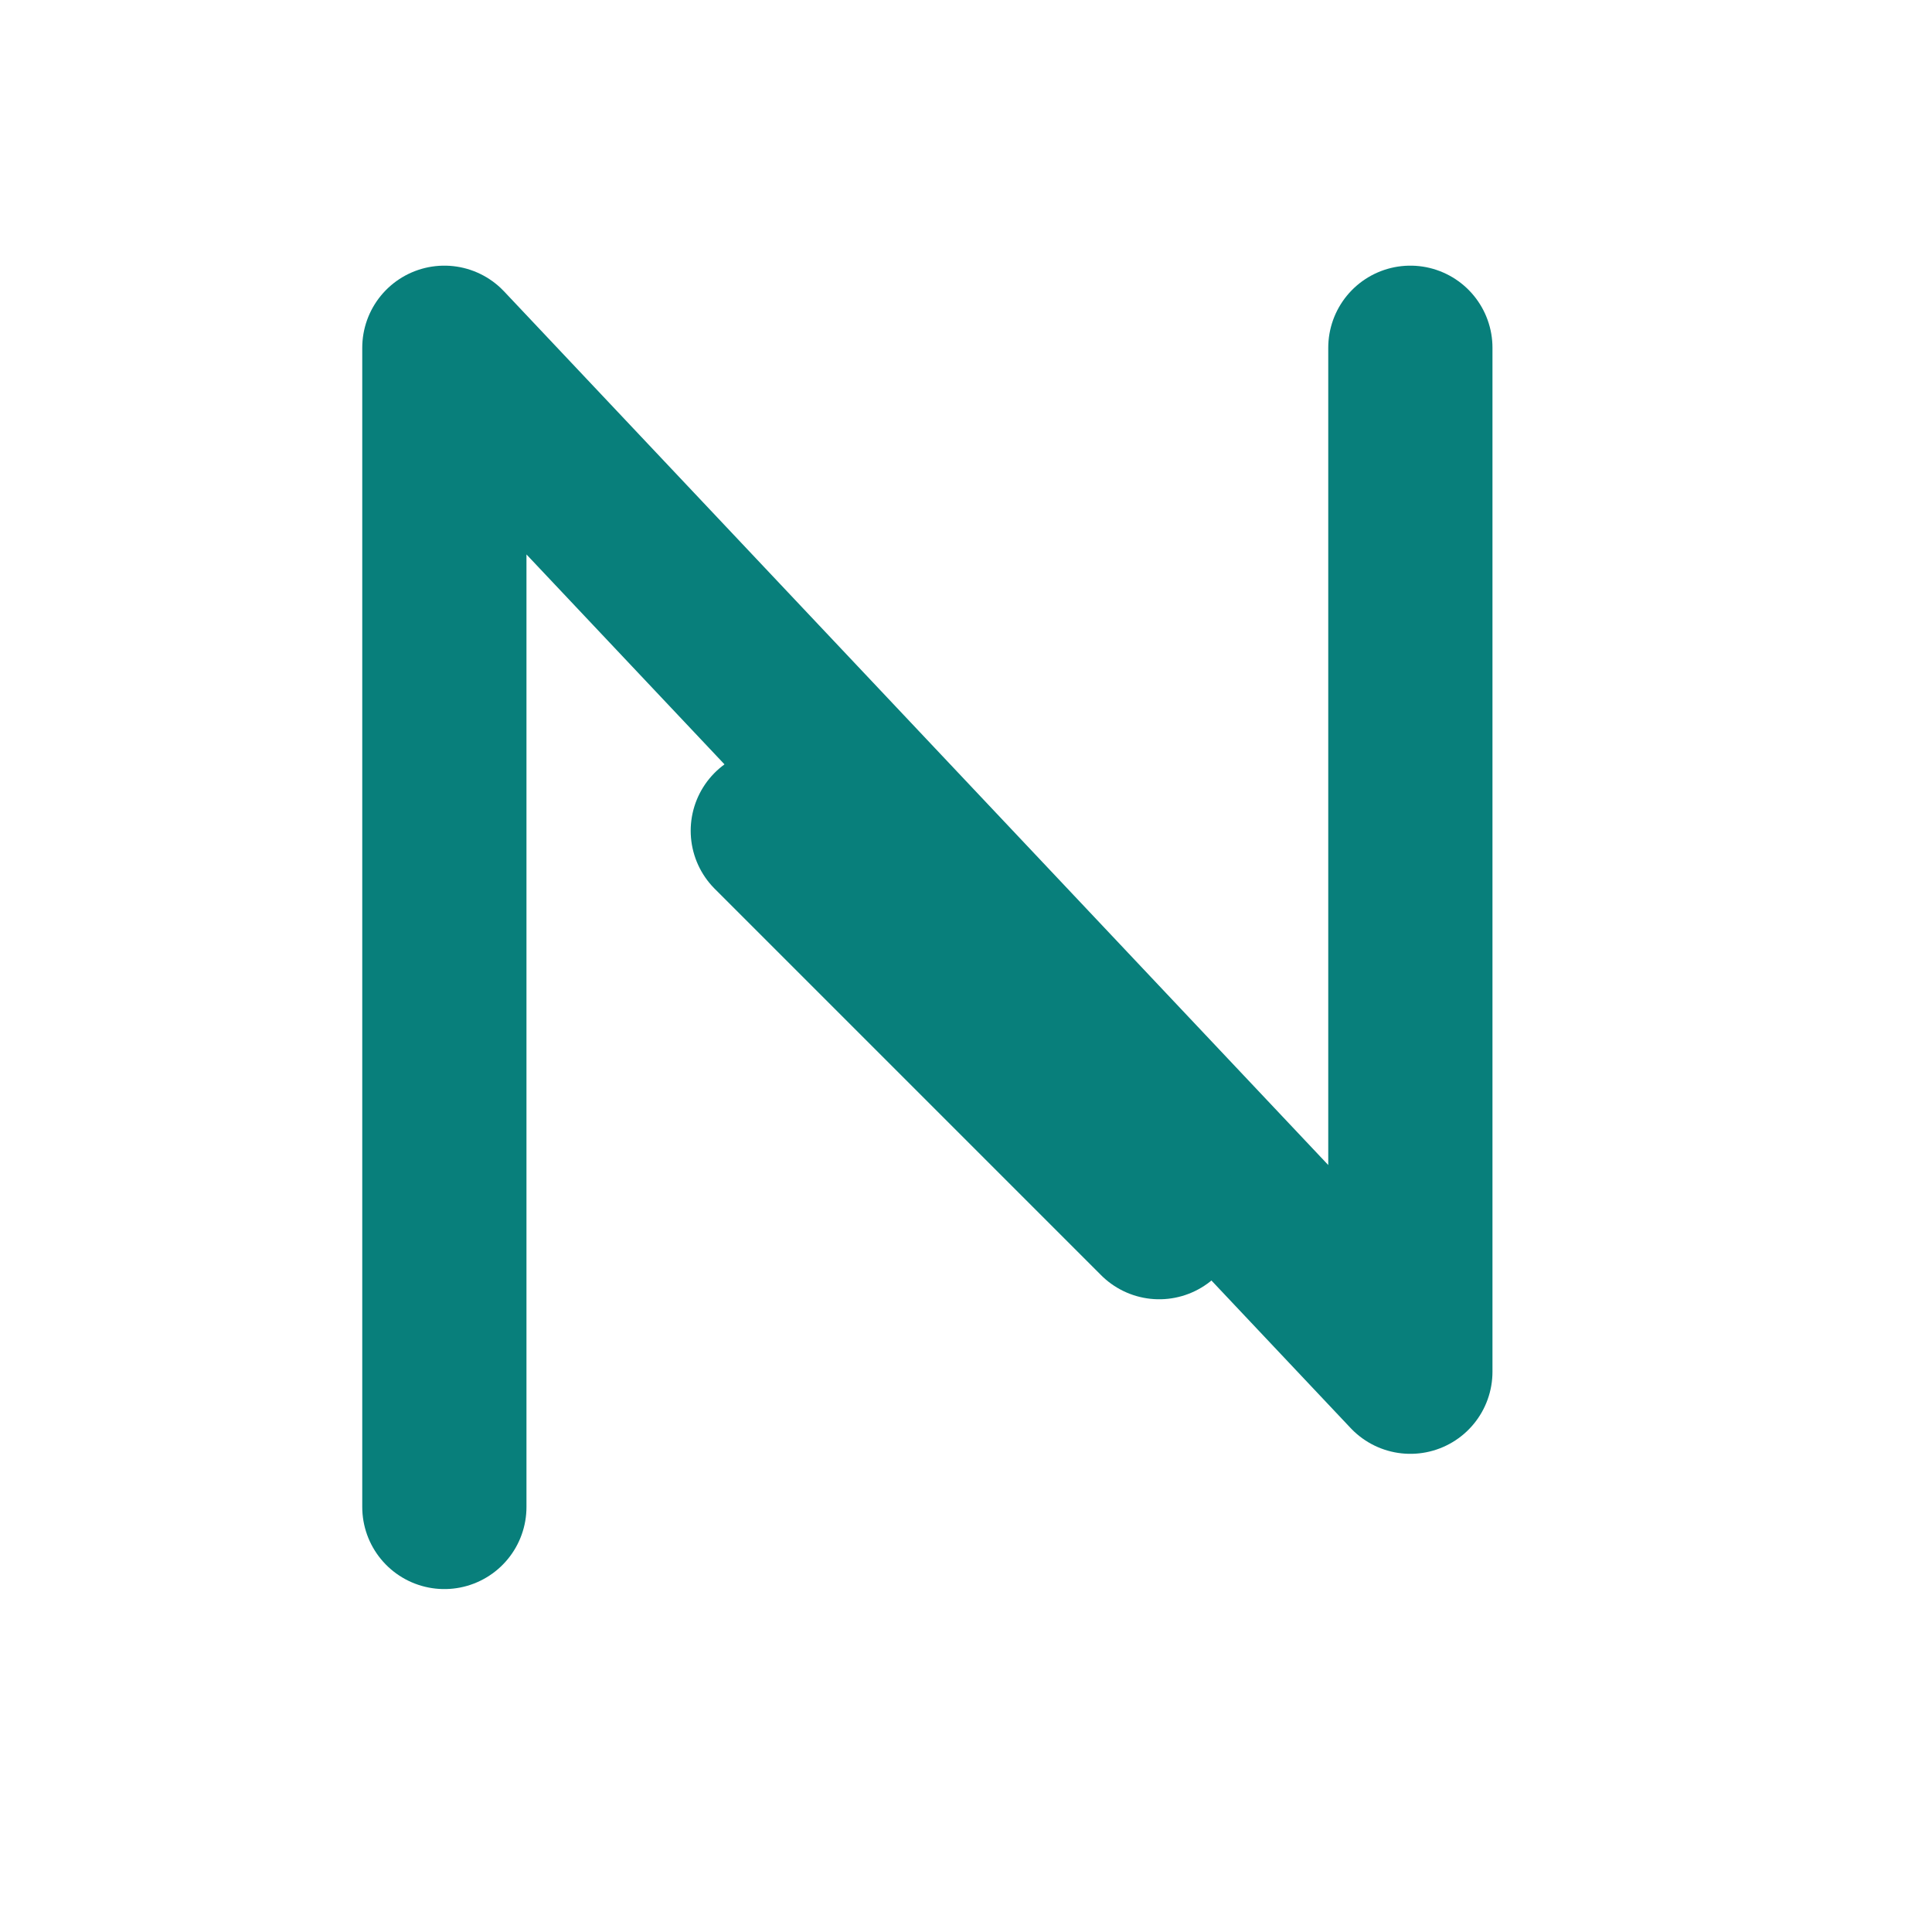
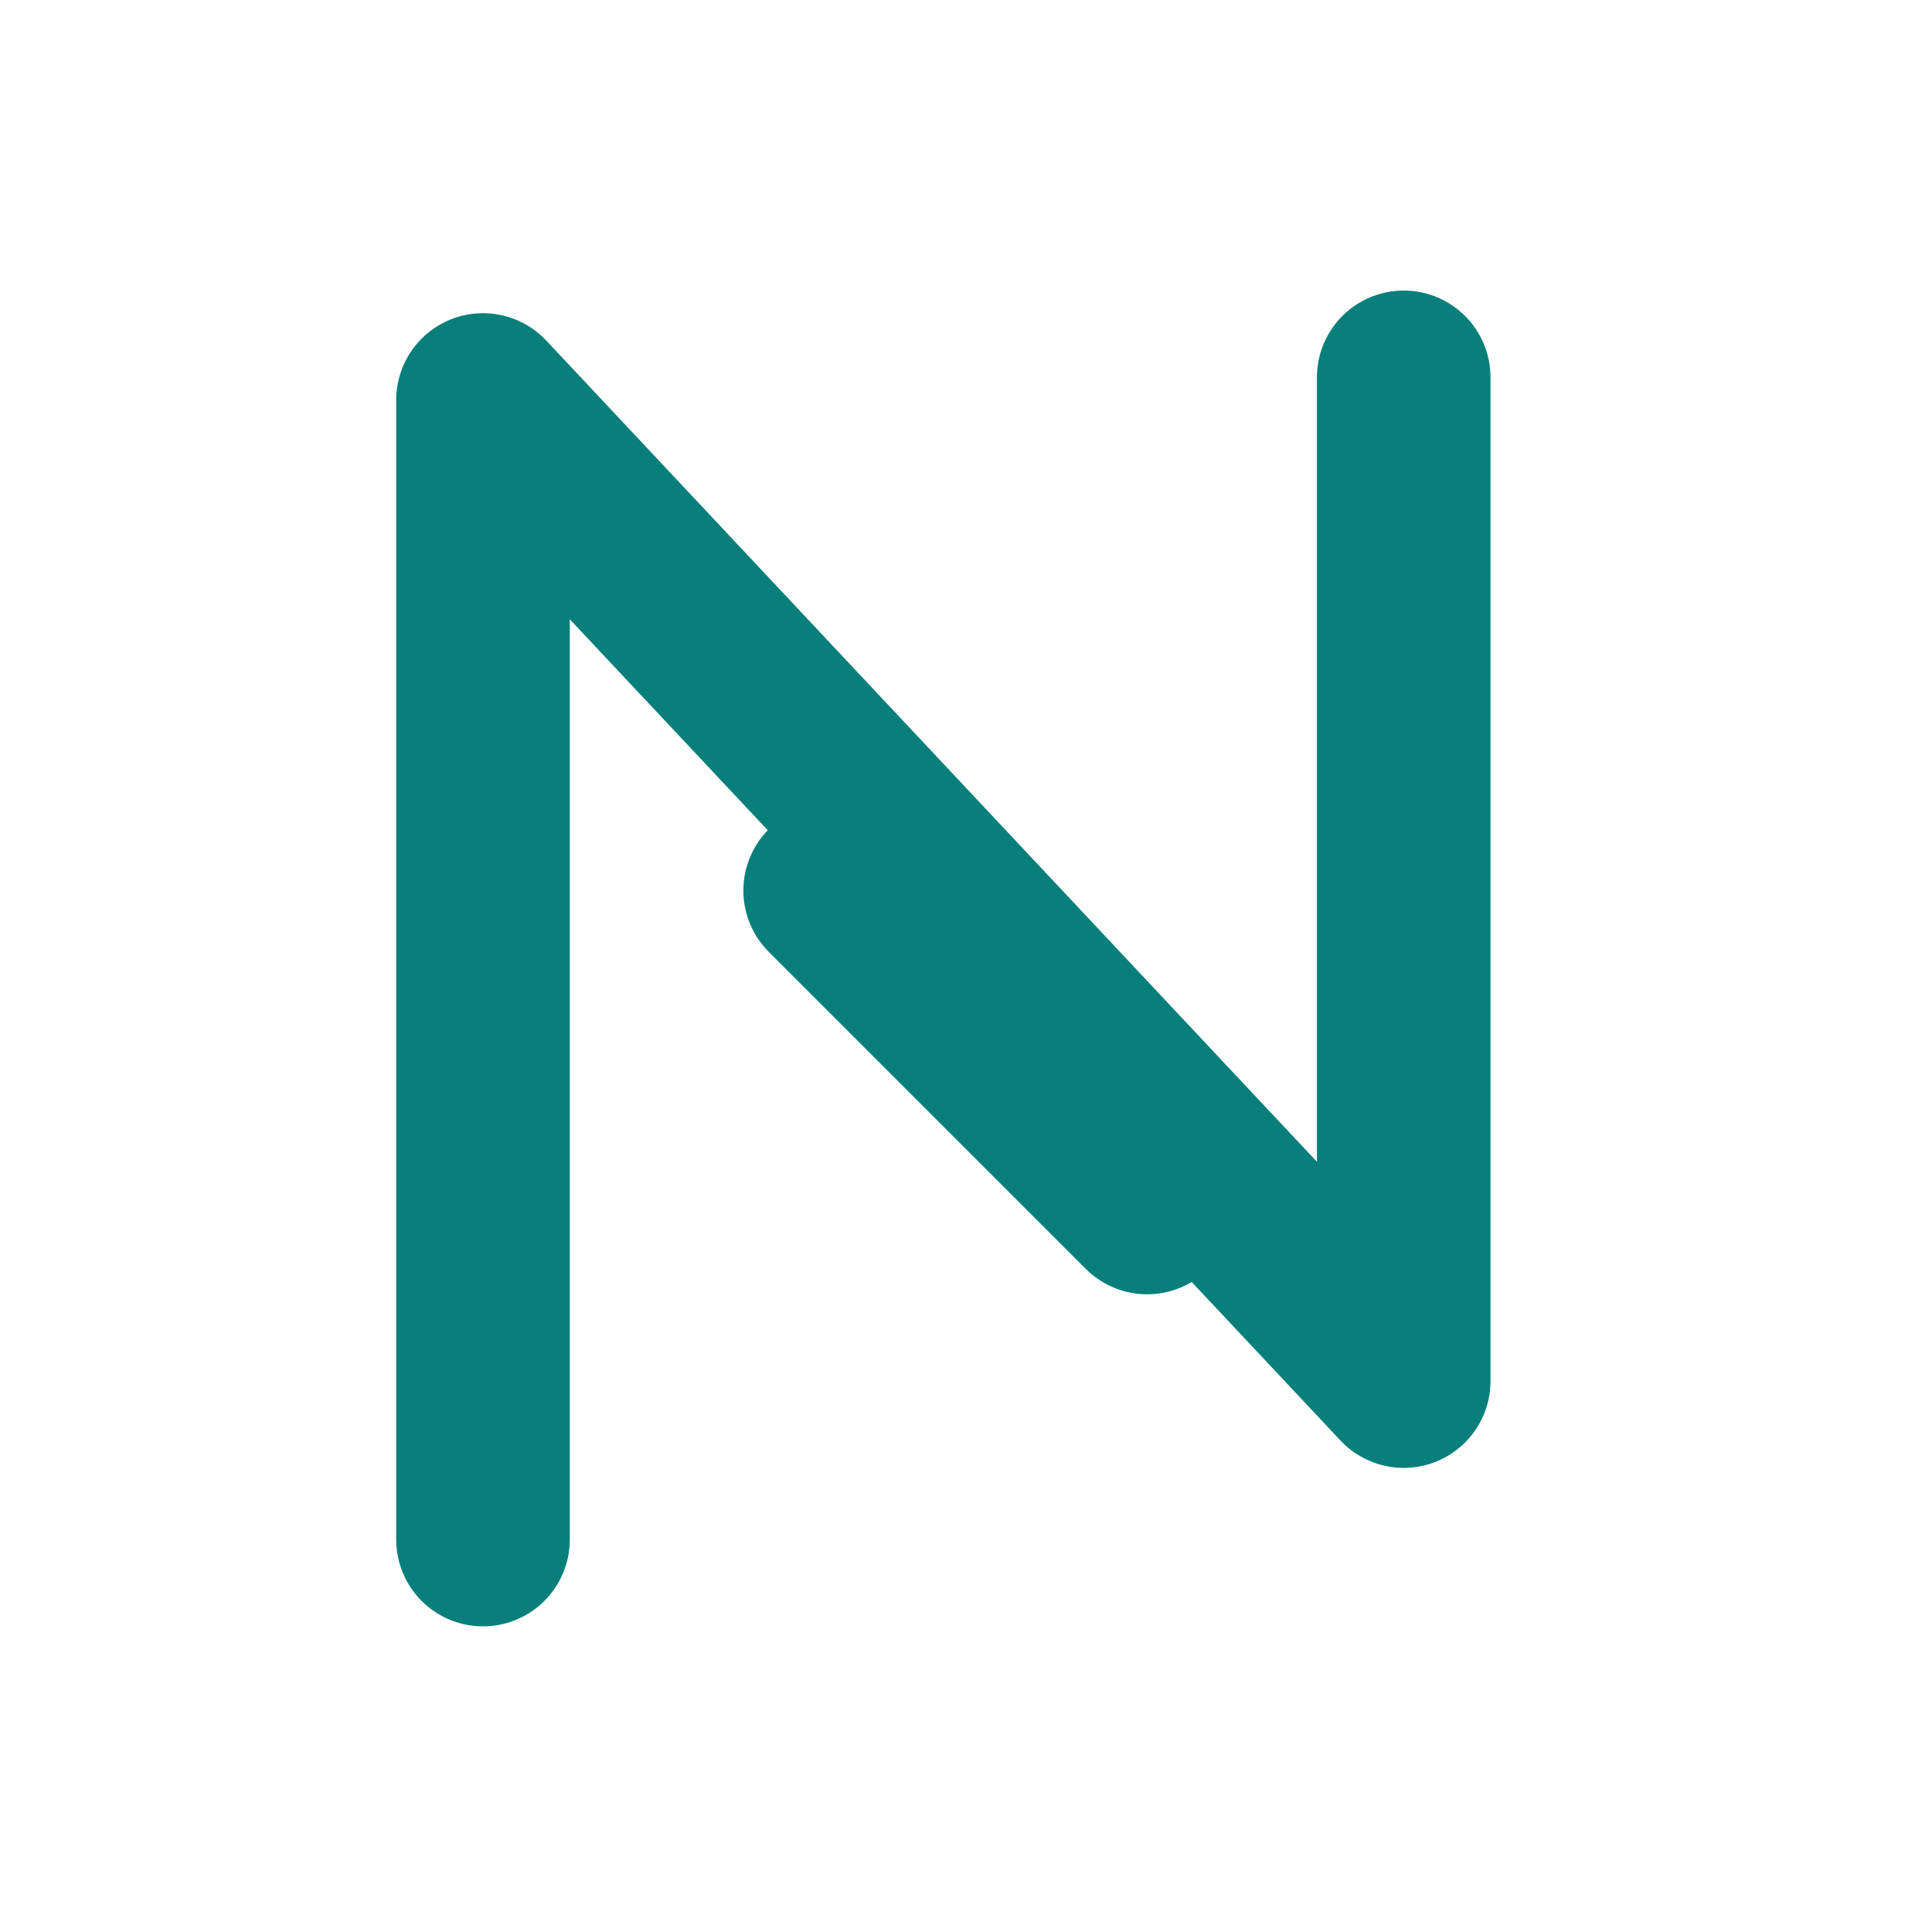
- <svg xmlns="http://www.w3.org/2000/svg" viewBox="0 0 100 100" fill="none">
-   <g stroke="#087F7B" stroke-linecap="round" stroke-linejoin="round" stroke-width="8.5">
-     <path d="M23 78V18L73 71V18" />
-     <path d="M40 43L60 63" />
+ <svg xmlns="http://www.w3.org/2000/svg" viewBox="0 0 64 64" fill="none">
+   <g stroke="#087F7B" stroke-linecap="round" stroke-linejoin="round" stroke-width="5.75">
+     <path d="M16 51V13.25L46.5 45.75V12.5" />
+     <path d="M27.5 29.5L38 40" />
  </g>
</svg>
